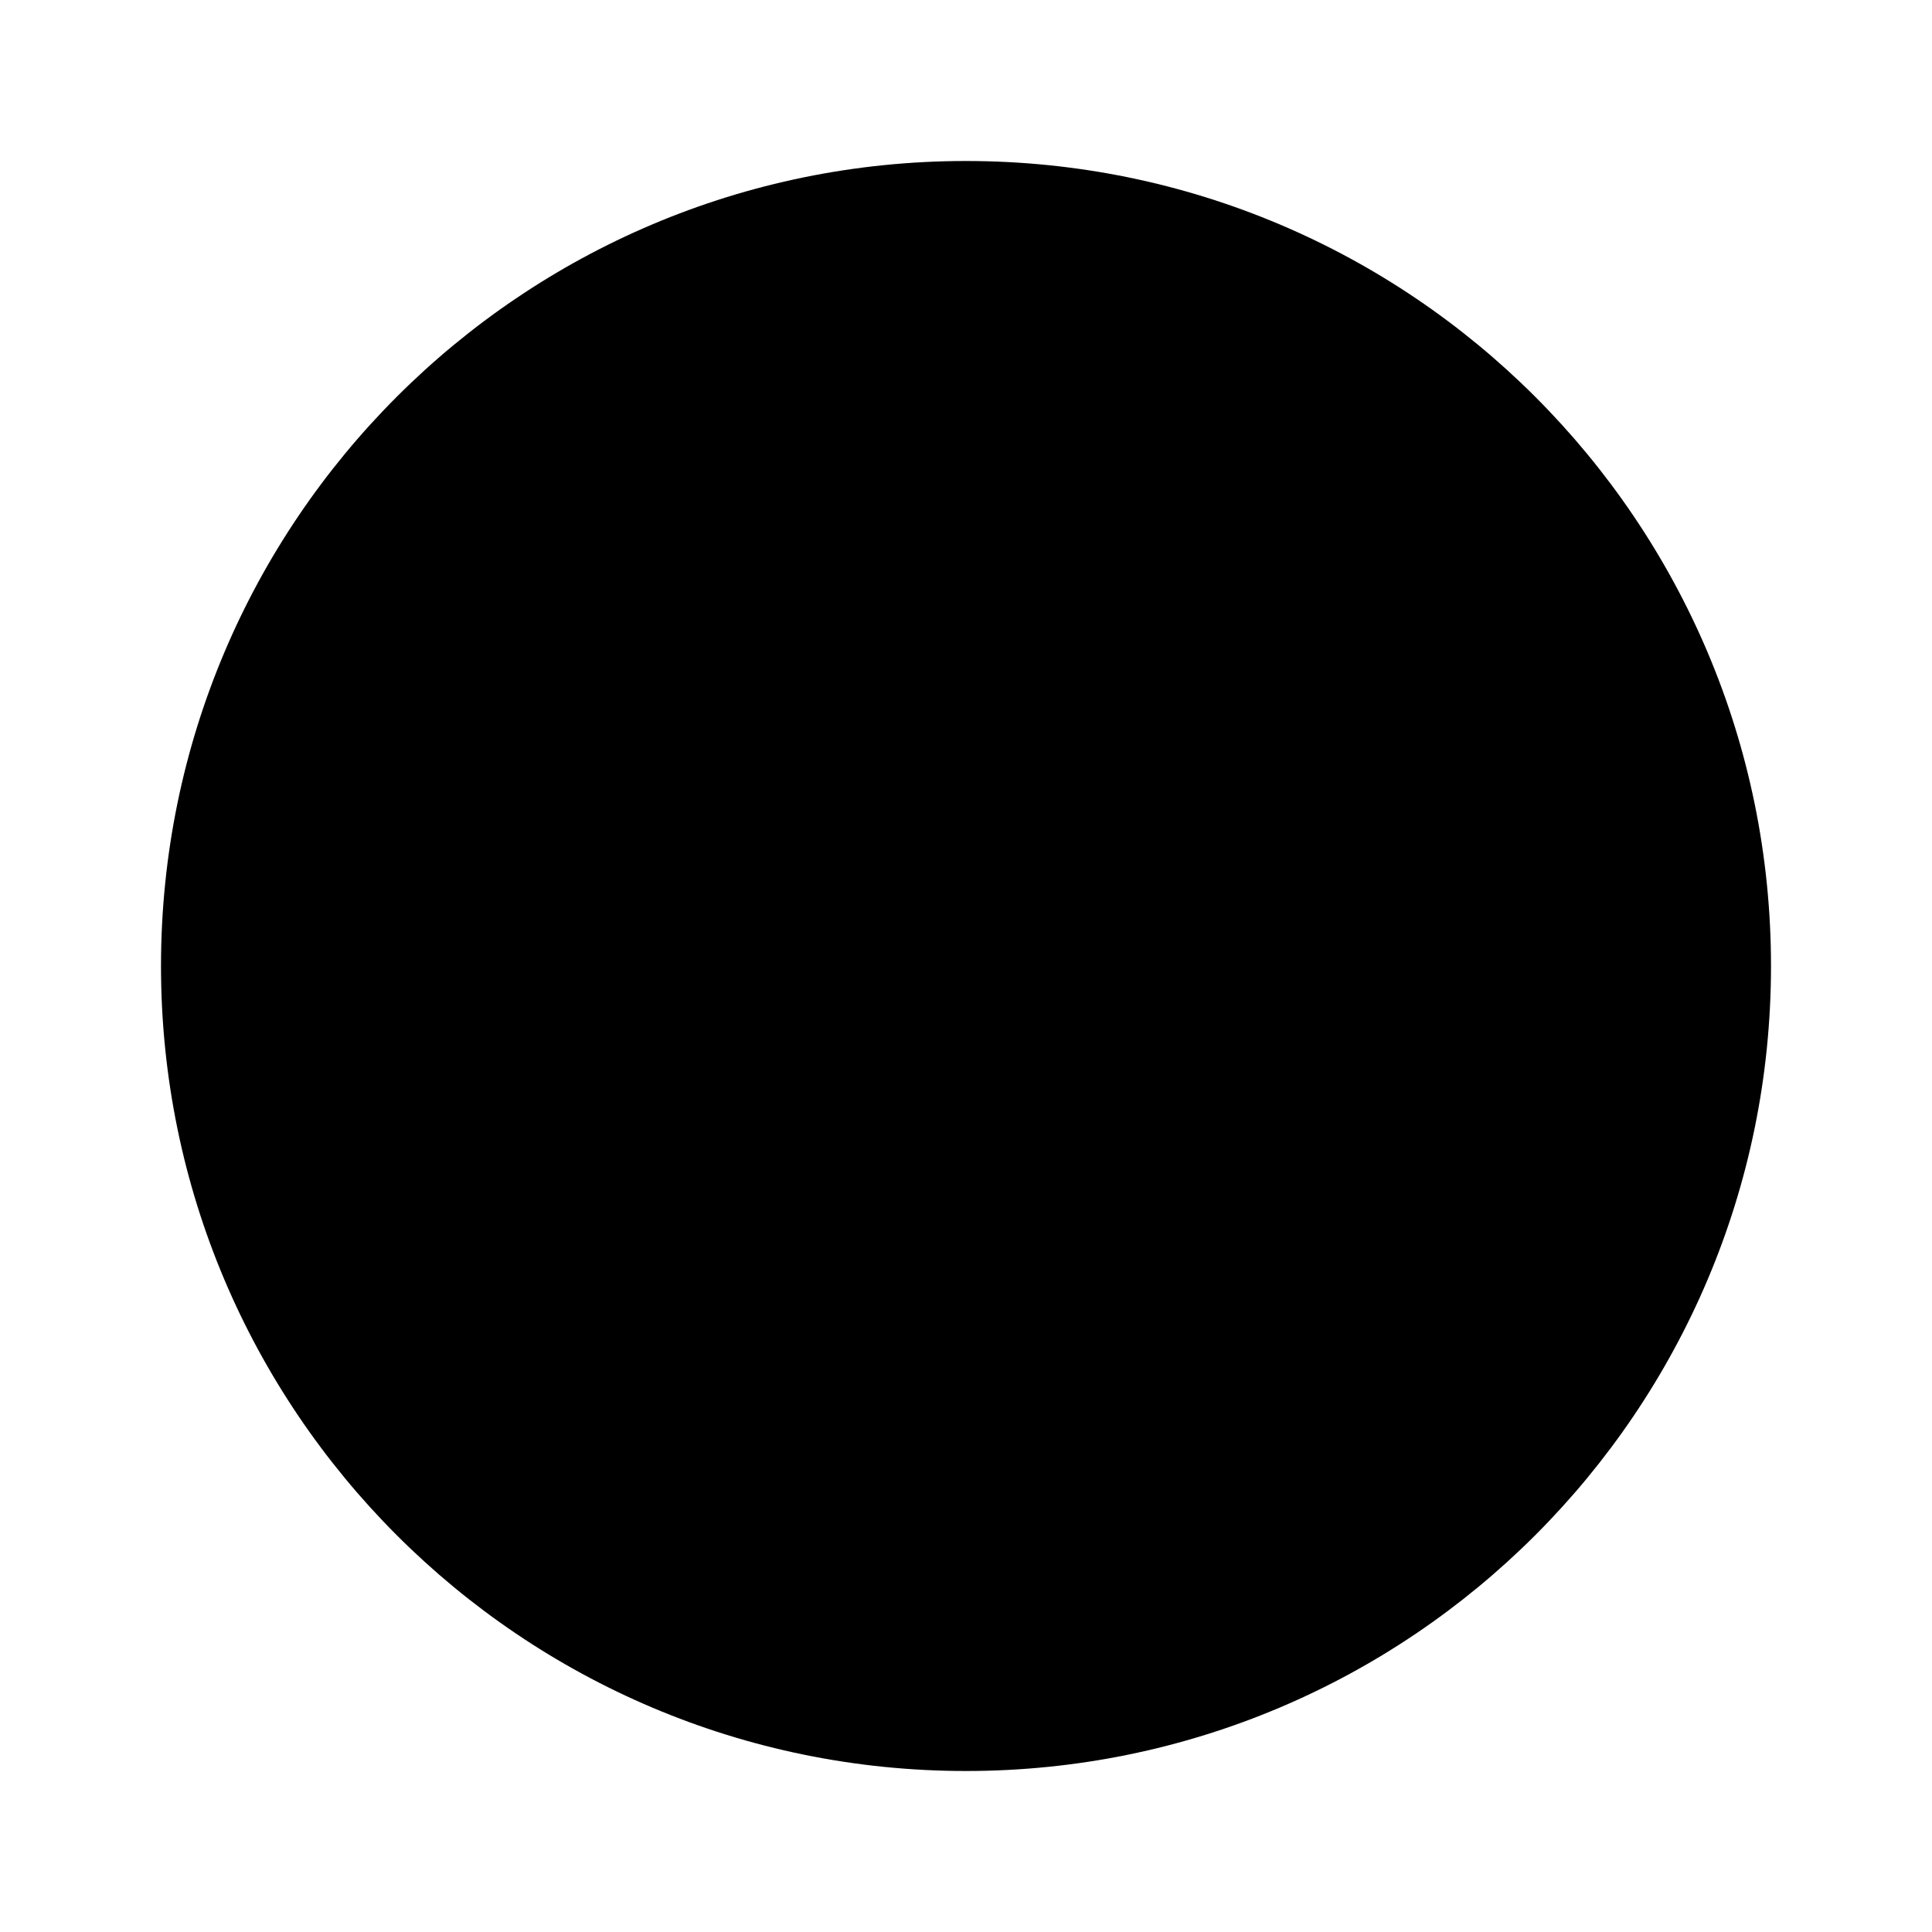
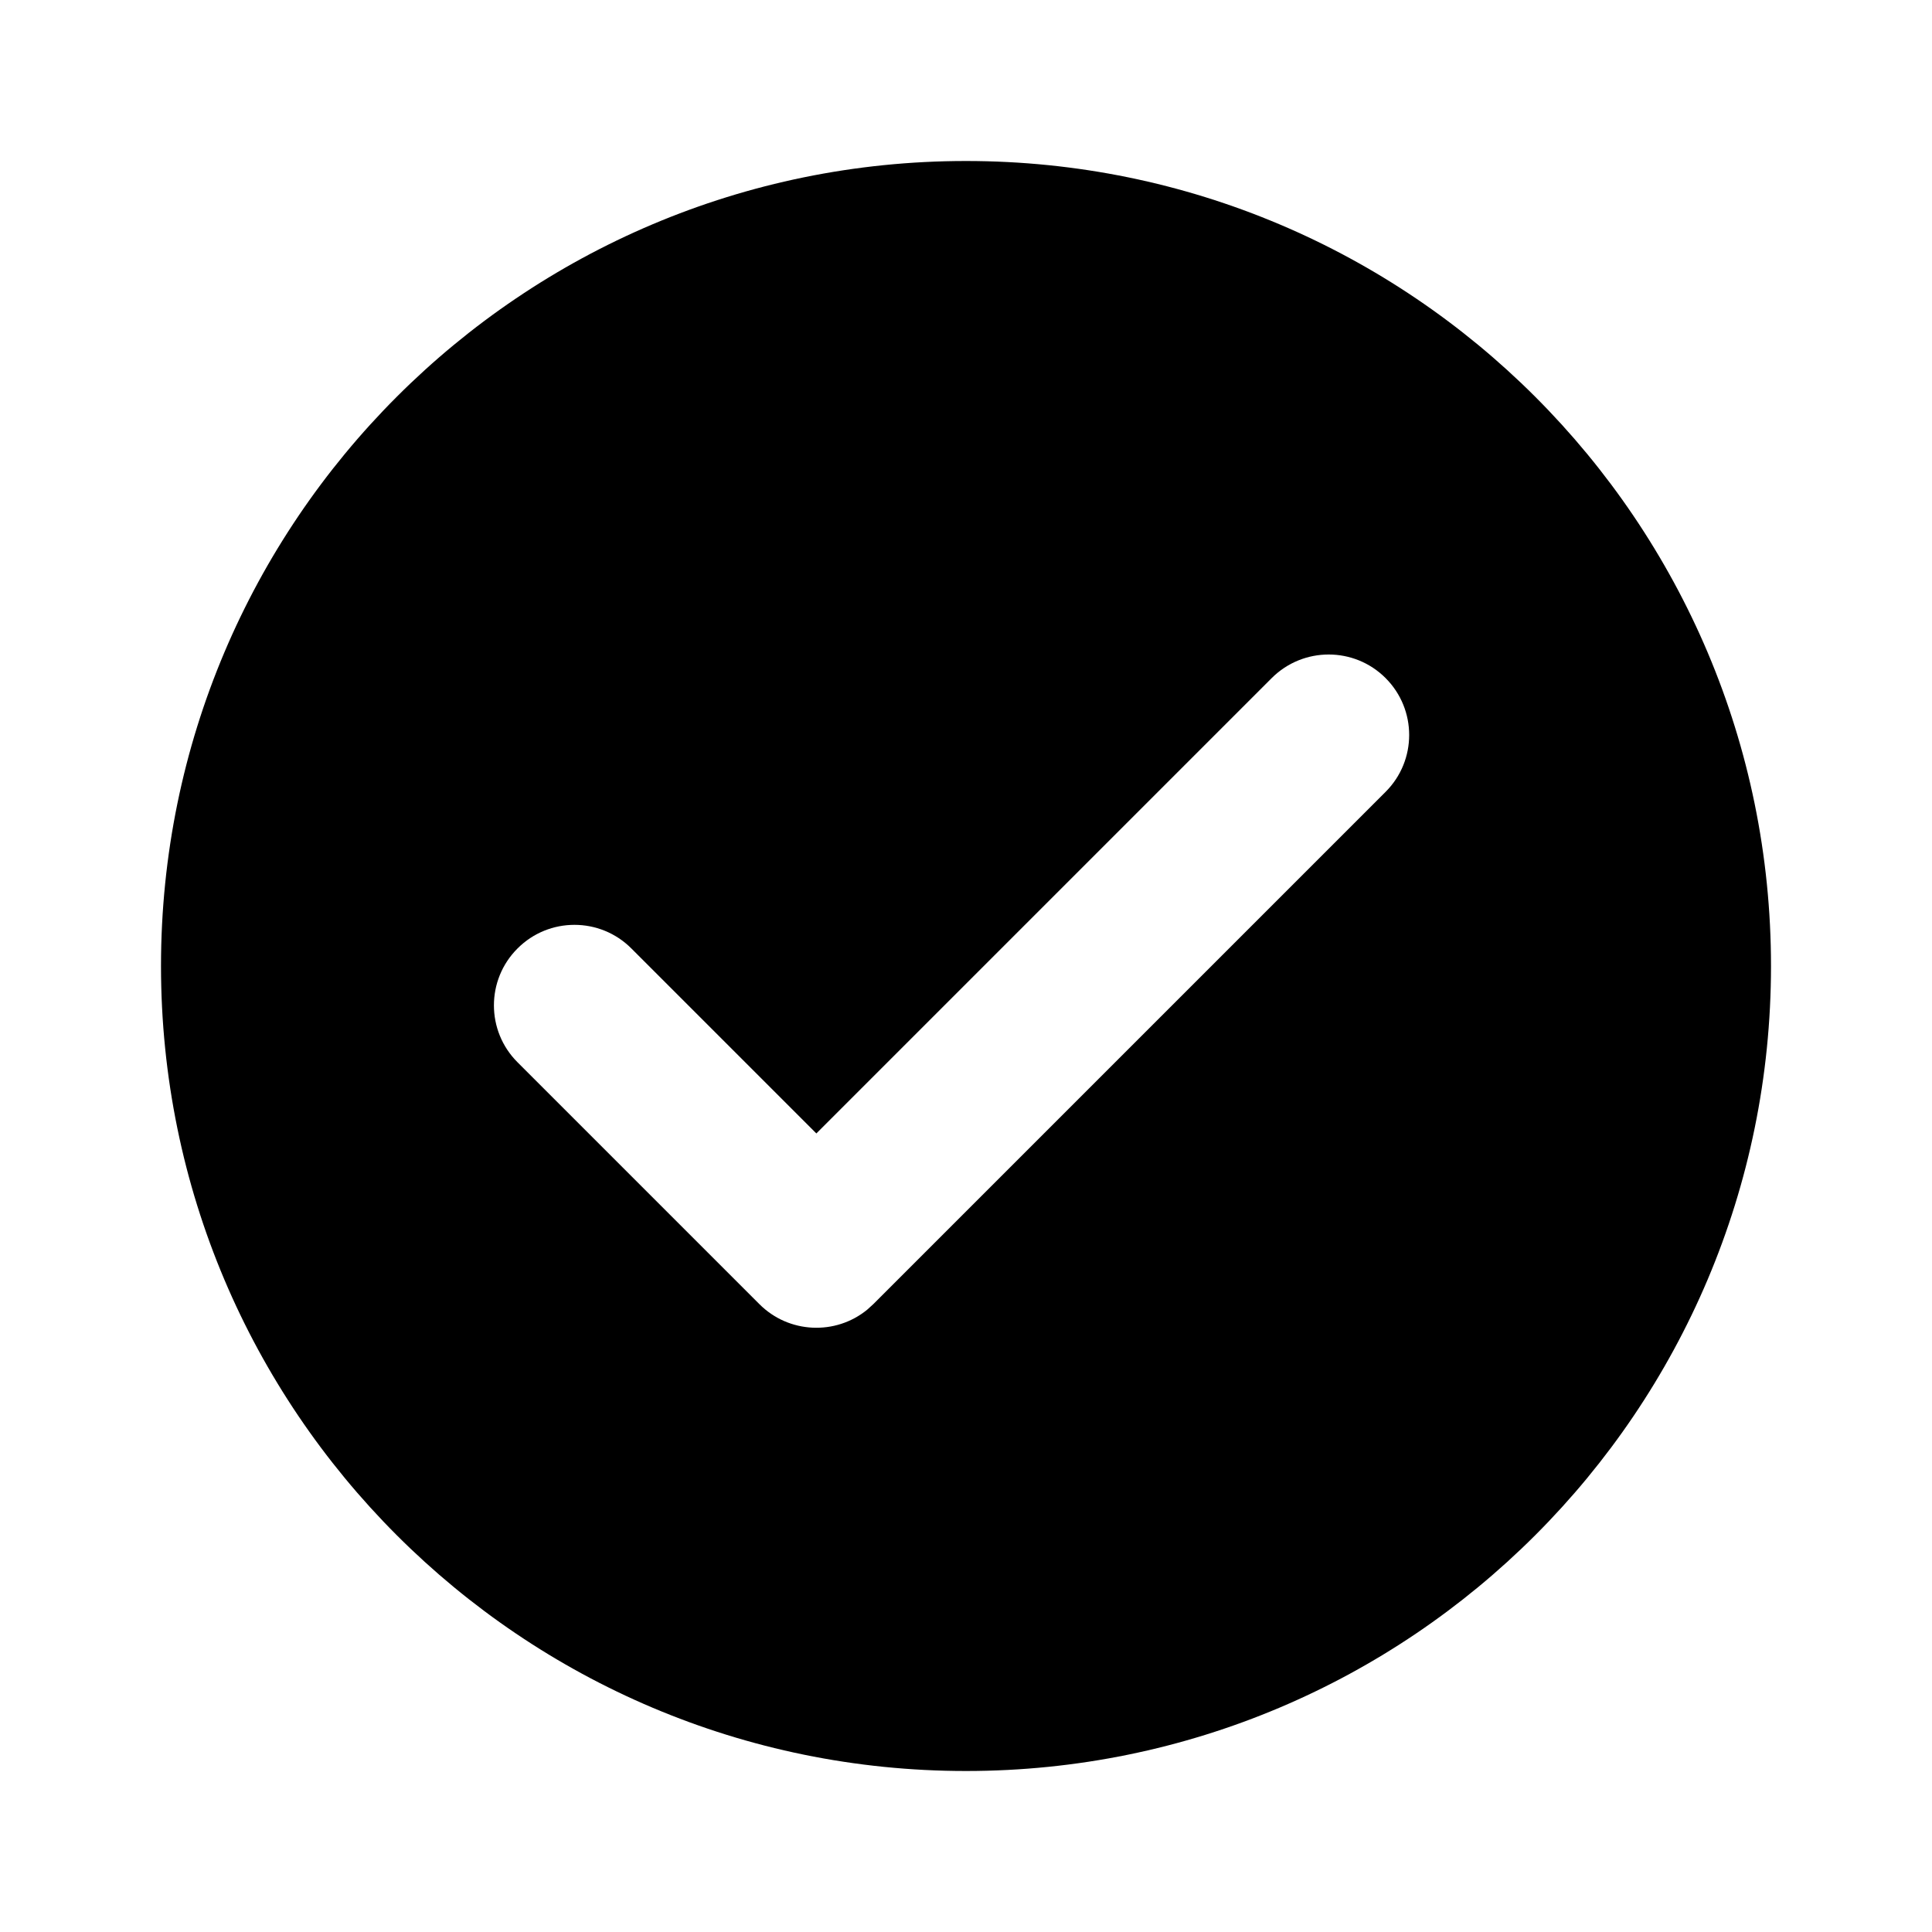
<svg xmlns="http://www.w3.org/2000/svg" viewBox="0 0 24 24" fill="currentColor">
-   <path d="M22 12C22 17.523 17.523 22 12 22C6.477 22 2 17.523 2 12C2 6.477 6.477 2 12 2C17.523 2 22 6.477 22 12Z" fill="currentColor" />
-   <path d="M15.798 8.423C16.189 8.033 16.822 8.033 17.212 8.423C17.603 8.814 17.603 9.447 17.212 9.837L10.848 16.201L10.772 16.27C10.38 16.59 9.8 16.567 9.434 16.201L6.429 13.196C6.038 12.806 6.038 12.172 6.429 11.782C6.819 11.391 7.453 11.391 7.843 11.782L10.141 14.08L15.798 8.423Z" fill="currentColor" />
+   <path fill-rule="evenodd" clip-rule="evenodd" d="M22 12C22 17.523 17.523 22 12 22C6.477 22 2 17.523 2 12C2 6.477 6.477 2 12 2C17.523 2 22 6.477 22 12ZM17.212 8.423C16.822 8.033 16.189 8.033 15.798 8.423L10.141 14.08L7.843 11.782C7.453 11.391 6.819 11.391 6.429 11.782C6.038 12.172 6.038 12.806 6.429 13.196L9.434 16.201C9.8 16.567 10.38 16.59 10.772 16.27L10.848 16.201L17.212 9.837C17.603 9.447 17.603 8.814 17.212 8.423Z" fill="currentColor" />
</svg>
